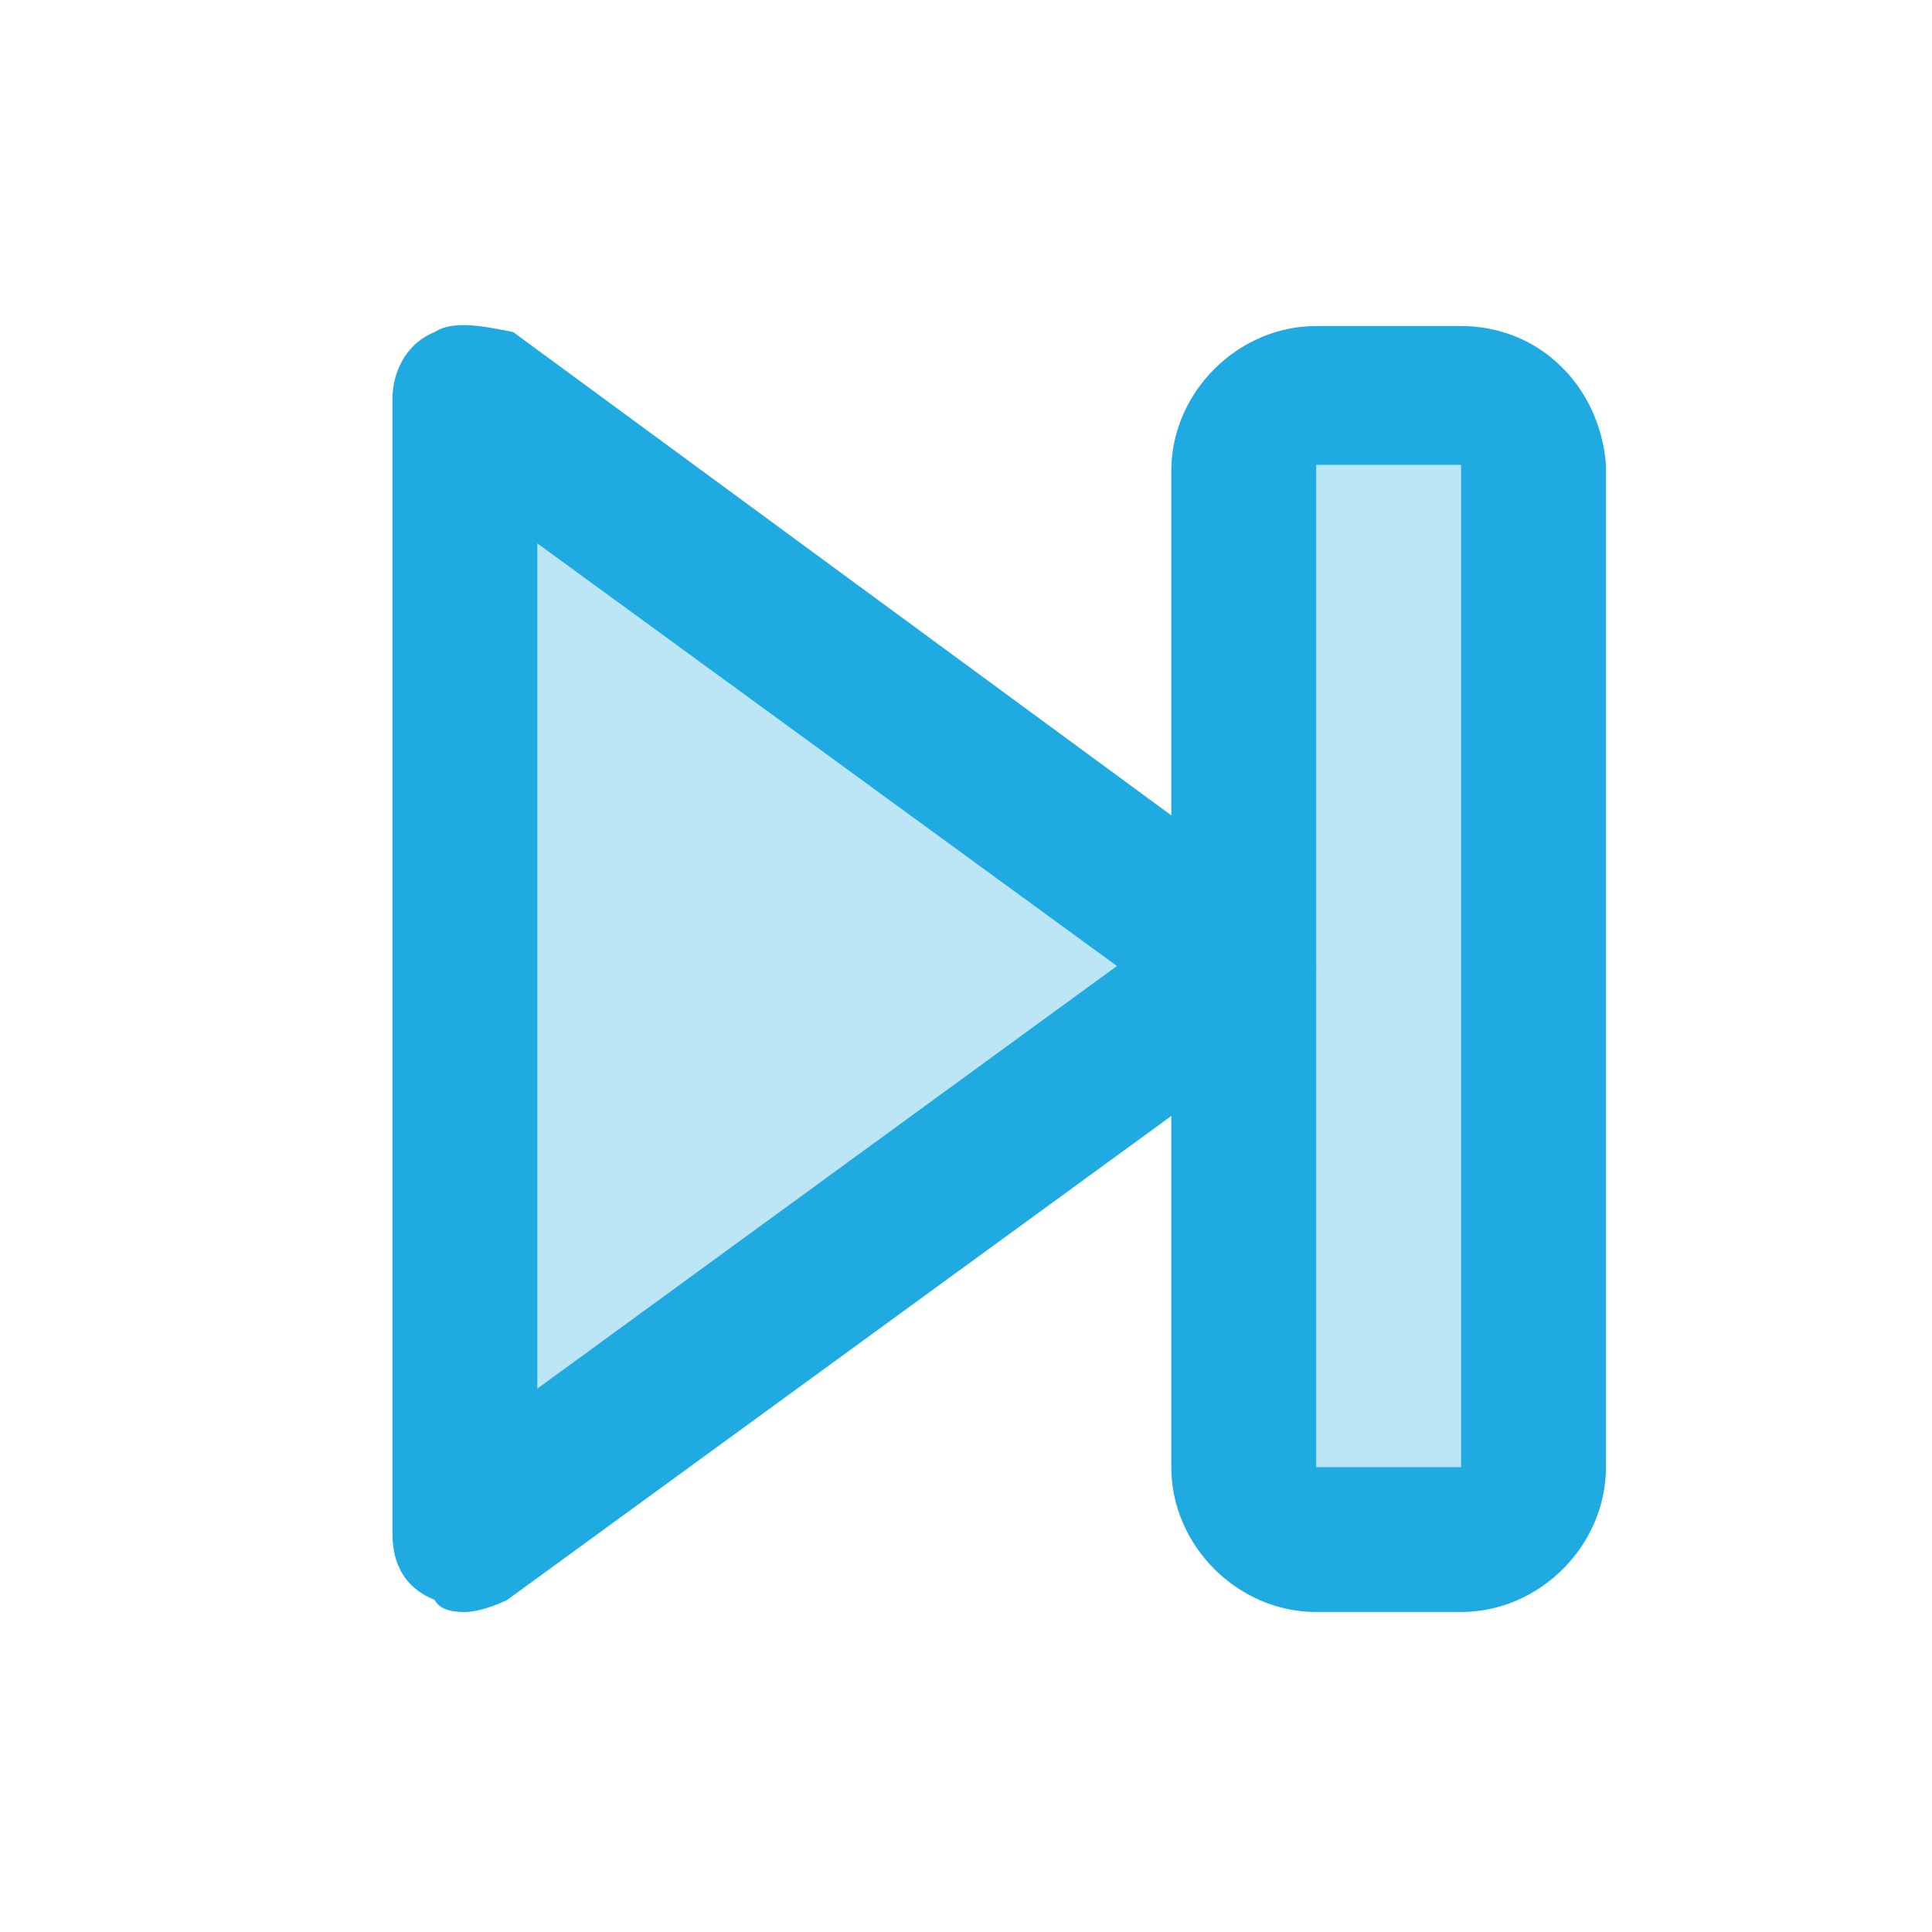
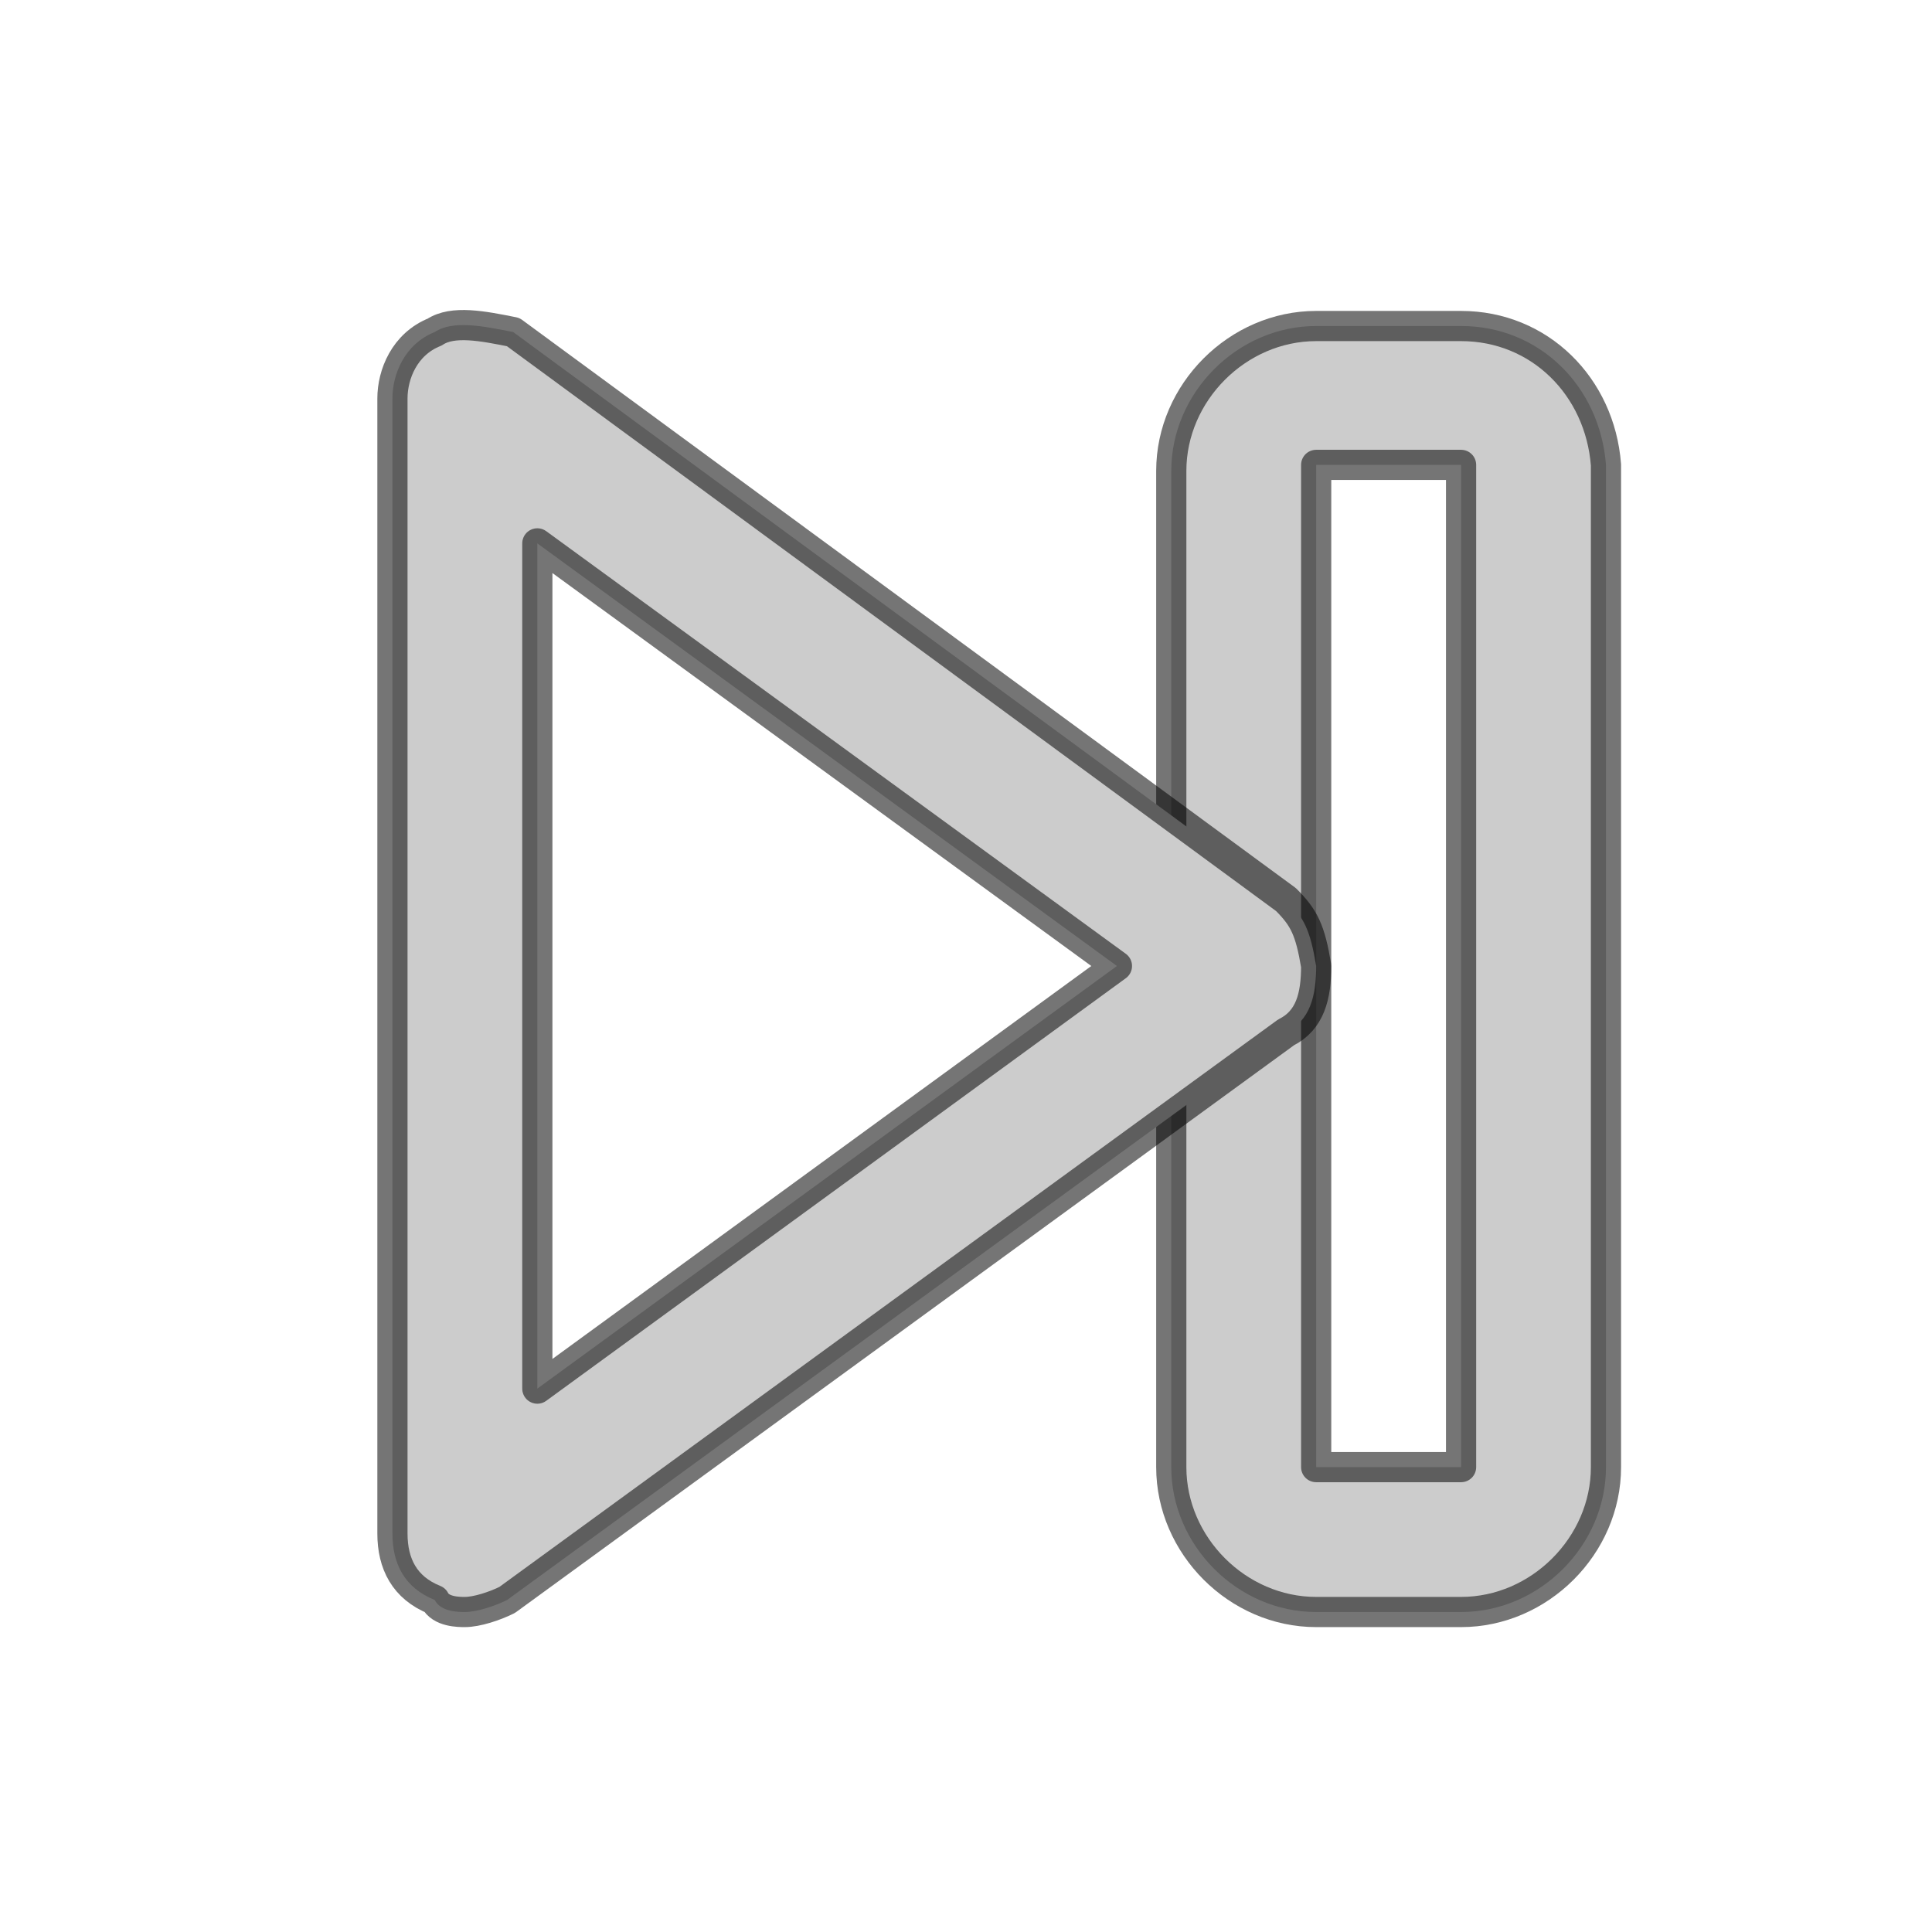
- <svg xmlns="http://www.w3.org/2000/svg" version="1.1" id="Layer_1" x="0px" y="0px" viewBox="0 0 32 32" style="enable-background:new 0 0 32 32;" xml:space="preserve">
-   <style type="text/css">
- 	.st0{fill:#1FABE2;}
- 	.st1{opacity:0.3;fill:#1FABE2;}
- </style>
-   <g id="Rectangle_2_copy_3_1_">
-     <g>
-       <path class="st0" d="M24.2,5.4h-2.4c-1.3,0-2.4,1.1-2.4,2.4v16.5c0,1.3,1.1,2.4,2.4,2.4h2.4c1.3,0,2.4-1.1,2.4-2.4V7.7    C26.5,6.4,25.5,5.4,24.2,5.4z M24.2,24.3h-2.4V7.7h2.4V24.3z" />
-     </g>
-   </g>
-   <g id="Shape_3_1_">
-     <g>
-       <path class="st0" d="M21.3,14.9L8.5,5.5c-0.5-0.1-1-0.2-1.3,0C6.7,5.7,6.5,6.2,6.5,6.6v18.8c0,0.5,0.2,0.9,0.7,1.1    c0.1,0.2,0.4,0.2,0.5,0.2c0.2,0,0.5-0.1,0.7-0.2l12.9-9.4c0.4-0.2,0.5-0.6,0.5-1.1C21.7,15.4,21.6,15.2,21.3,14.9z M8.9,23V9    l9.6,7L8.9,23z" />
-     </g>
-   </g>
-   <rect x="20.9" y="7" class="st1" width="4.1" height="17.9" />
-   <polygon class="st1" points="7.1,24.9 19.1,17.2 19.1,15 7.1,7 " />
+ <svg xmlns="http://www.w3.org/2000/svg" width="100%" height="100%" viewBox="0 0 32 32" version="1.1" xml:space="preserve" style="fill-rule:evenodd;clip-rule:evenodd;stroke-linejoin:round;stroke-miterlimit:1.414;">
+   <path id="Rectangle_2_copy_3_1_" d="M24.2,5.4L21.8,5.4C20.5,5.4 19.4,6.5 19.4,7.8L19.4,24.3C19.4,25.6 20.5,26.7 21.8,26.7L24.2,26.7C25.5,26.7 26.6,25.6 26.6,24.3L26.6,7.7C26.5,6.4 25.5,5.4 24.2,5.4ZM24.2,24.3L21.8,24.3L21.8,7.7L24.2,7.7L24.2,24.3Z" style="fill:rgb(204,204,204);fill-rule:nonzero;stroke:black;stroke-opacity:0.541;stroke-width:0.5px;" />
+   <path id="Shape_3_1_" d="M21.3,14.9L8.5,5.5C8,5.4 7.5,5.3 7.2,5.5C6.7,5.7 6.5,6.2 6.5,6.6L6.5,25.4C6.5,25.9 6.7,26.3 7.2,26.5C7.3,26.7 7.6,26.7 7.7,26.7C7.9,26.7 8.2,26.6 8.4,26.5L21.3,17.1C21.7,16.9 21.8,16.5 21.8,16C21.7,15.4 21.6,15.2 21.3,14.9ZM8.9,23L8.9,9L18.5,16L8.9,23Z" style="fill:rgb(204,204,204);fill-rule:nonzero;stroke:black;stroke-opacity:0.541;stroke-width:0.5px;" />
+   <rect x="20.9" y="7" width="4.1" height="17.9" style="fill:none;" />
+   <path d="M7.1,24.9L19.1,17.2L19.1,15L7.1,7L7.1,24.9Z" style="fill:none;" />
</svg>
